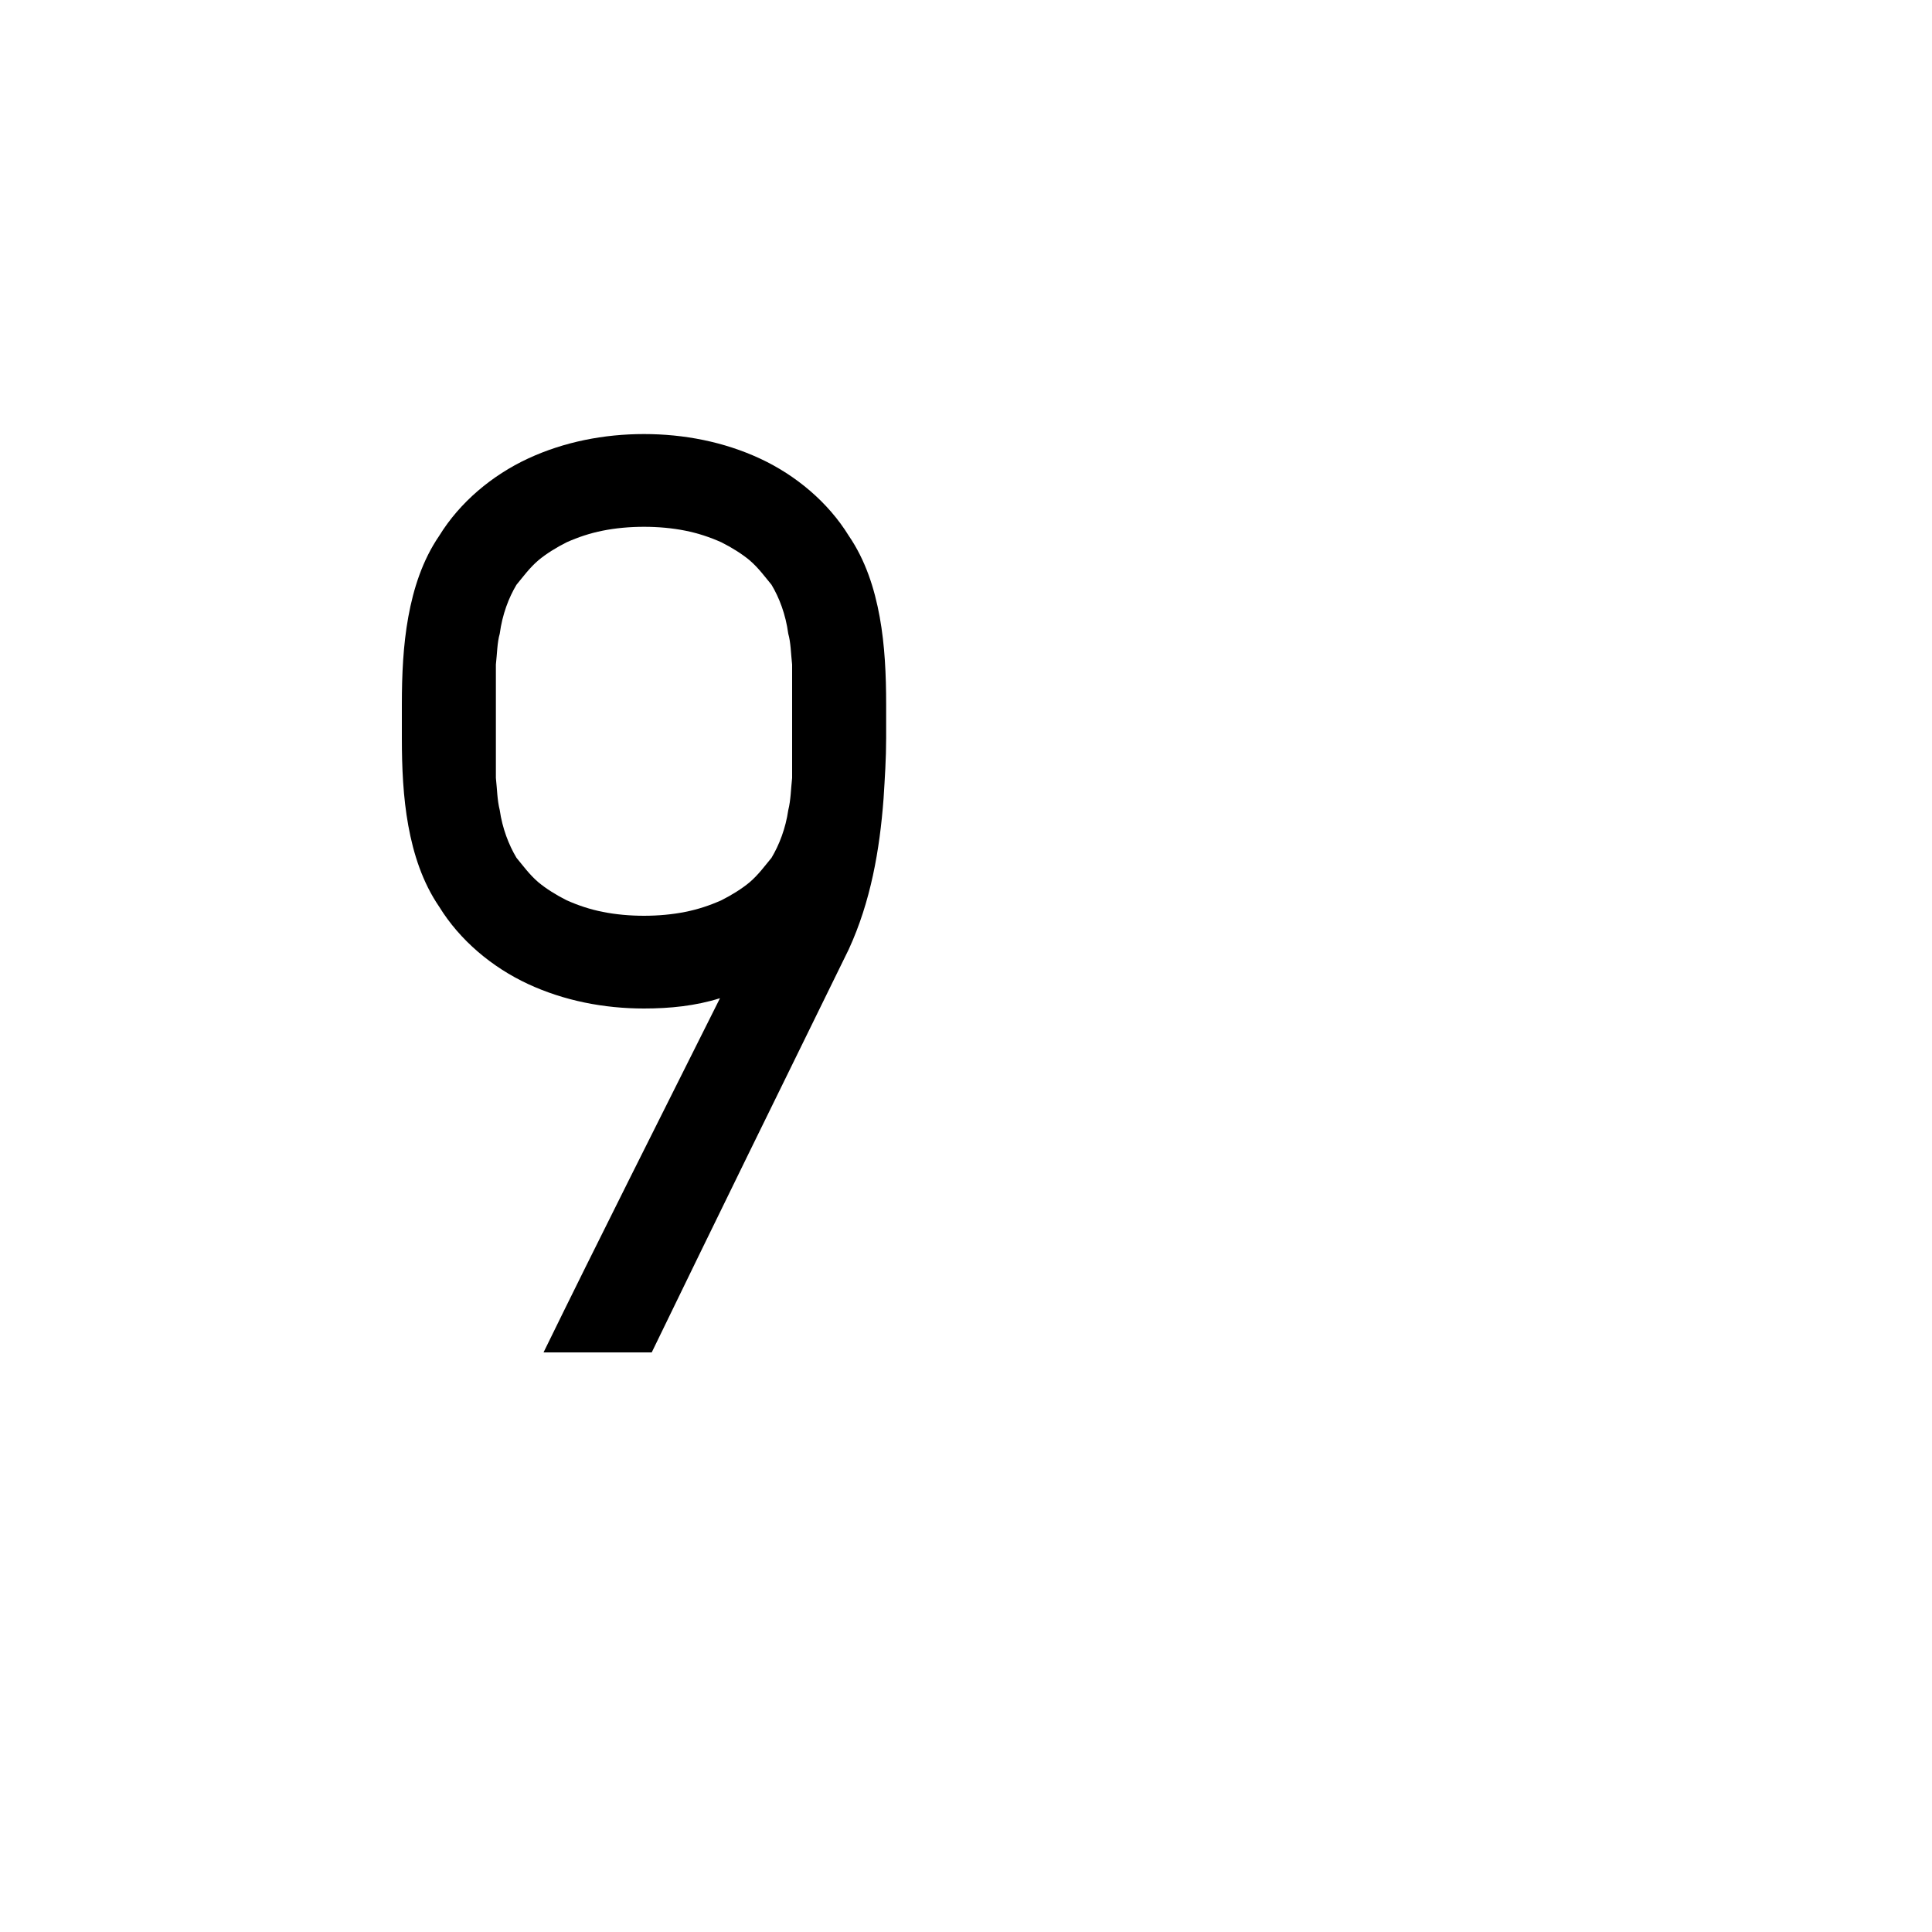
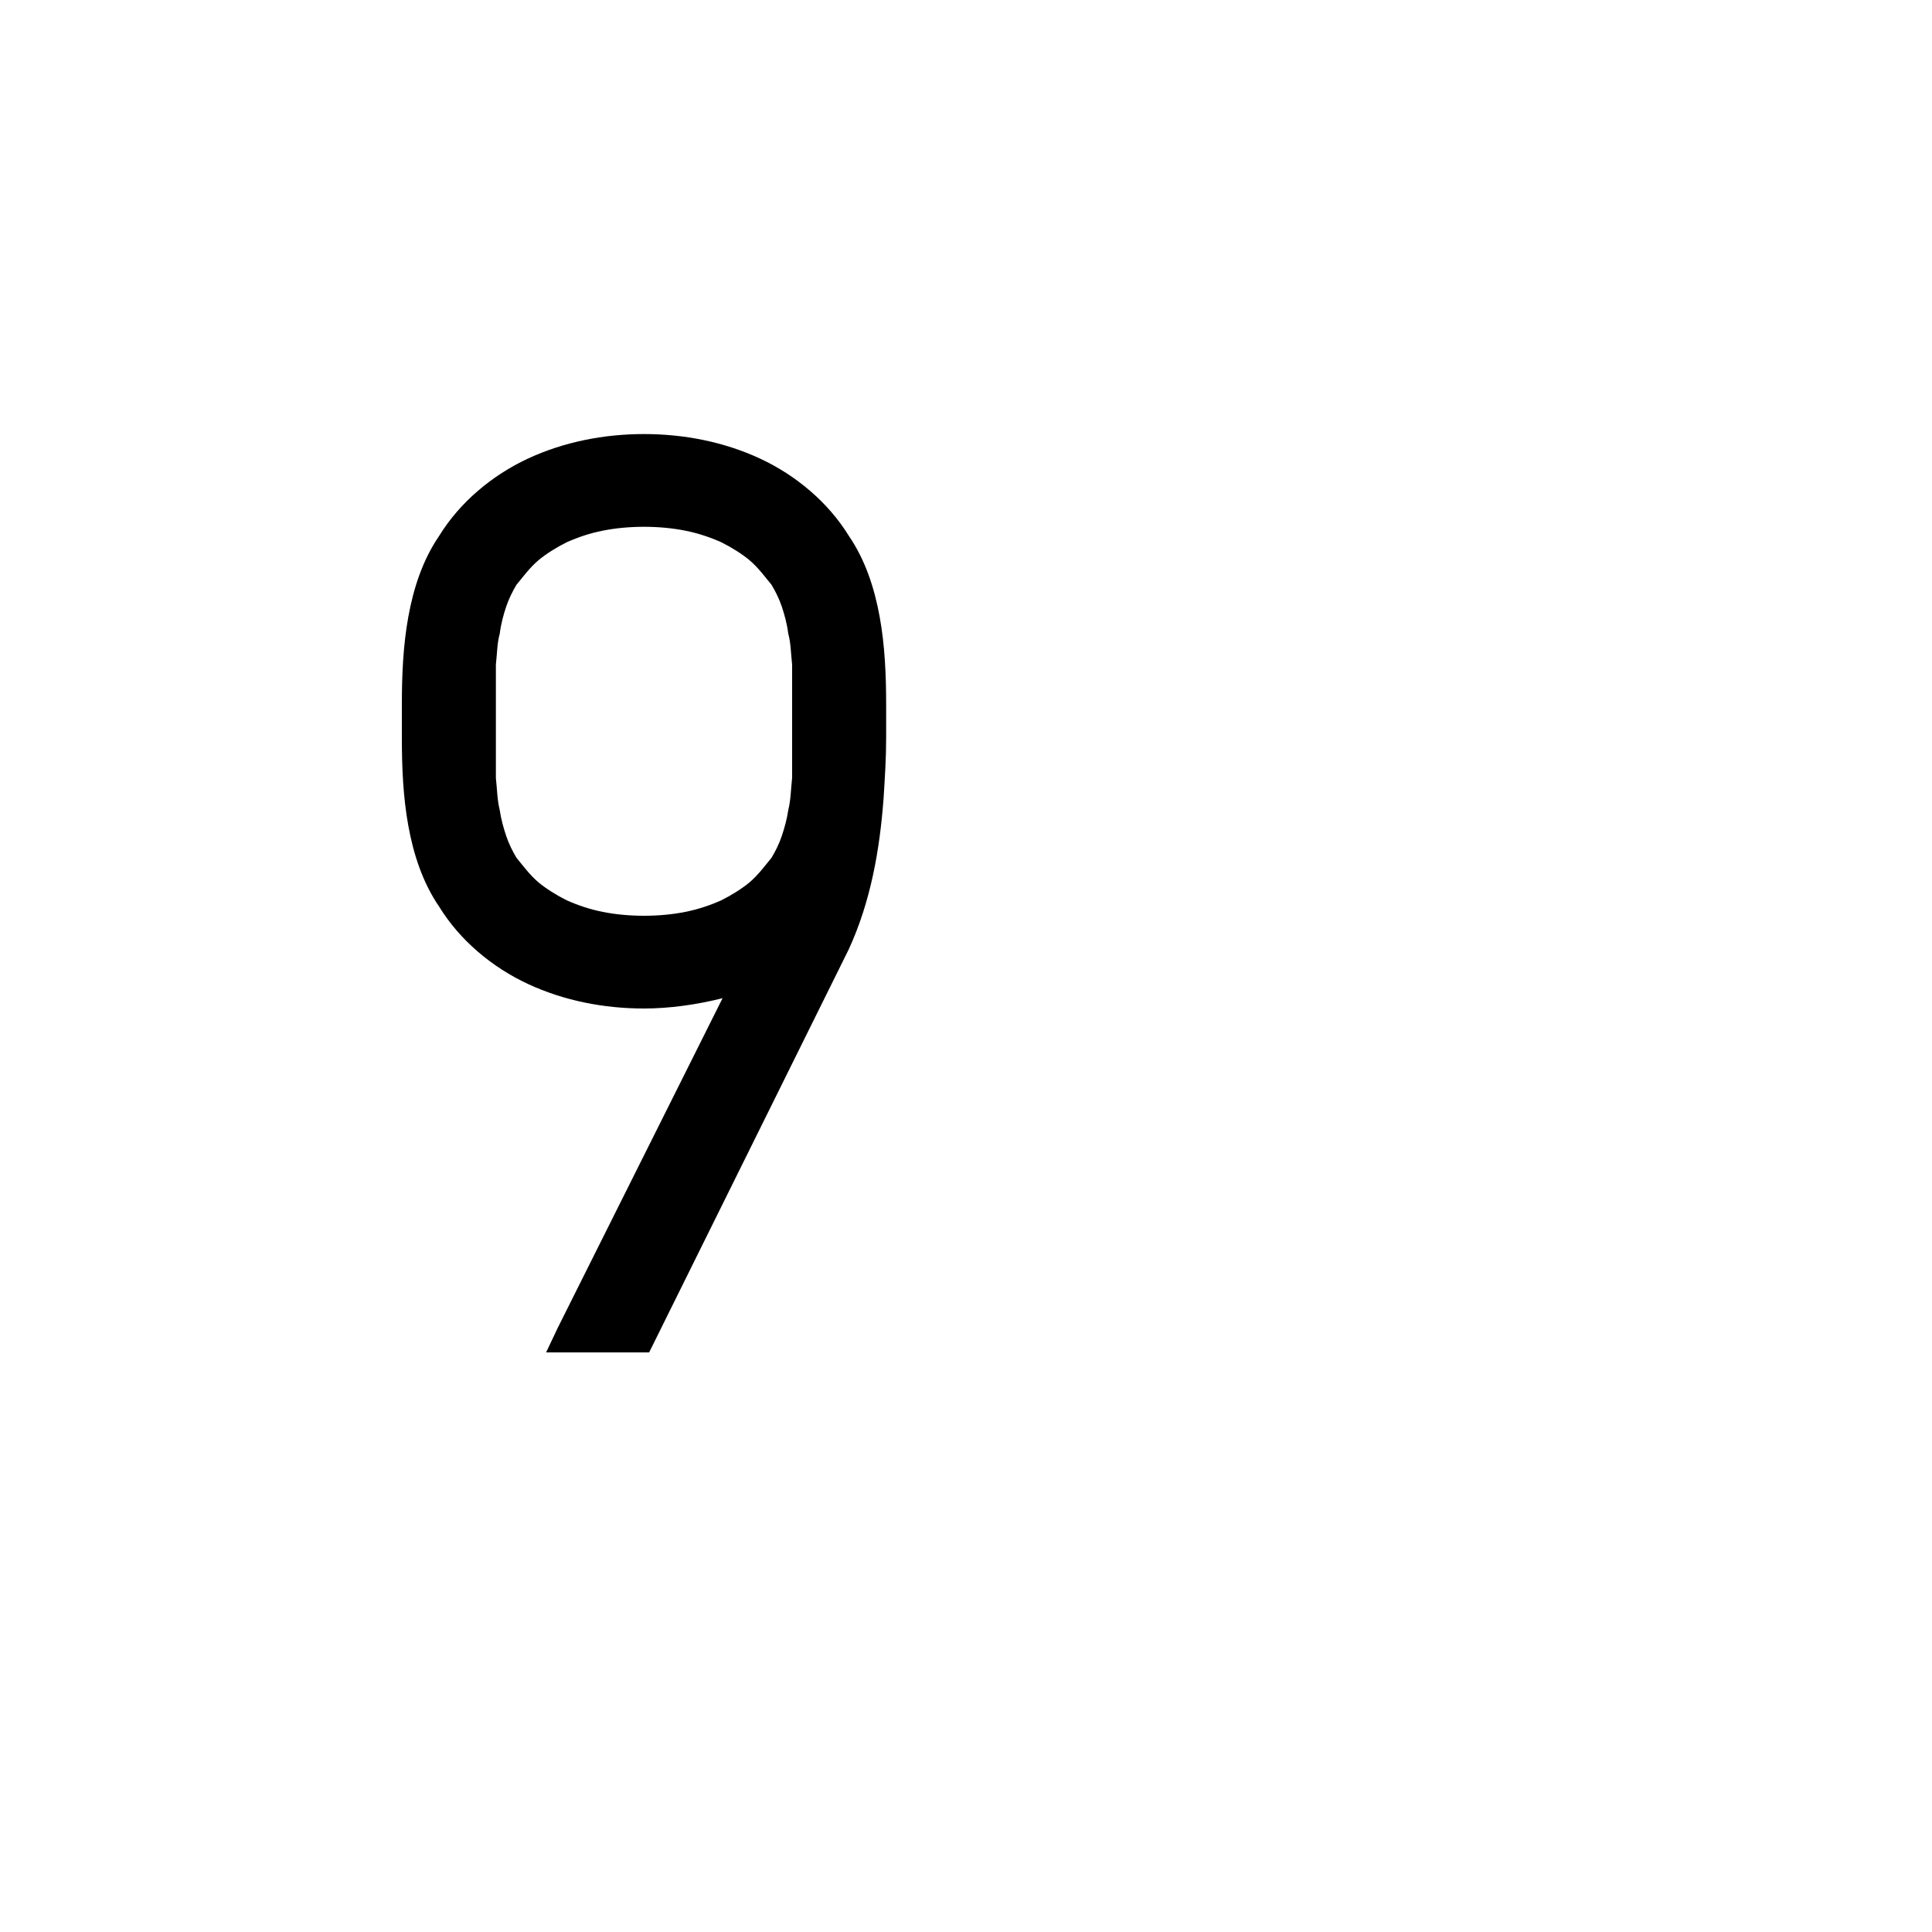
<svg xmlns="http://www.w3.org/2000/svg" viewBox="-0.25 -1.05 1.5 1.5">
-   <path d="M 0.309 -0.275 L 0.309 -0.275 C 0.29 -0.269  0.27 -0.267  0.25 -0.267 C 0.25 -0.267  0.25 -0.267  0.25 -0.267 C 0.219 -0.267  0.188 -0.273  0.16 -0.286 C 0.132 -0.299  0.107 -0.32  0.091 -0.346 C 0.078 -0.365  0.071 -0.387  0.067 -0.409 C 0.063 -0.431  0.062 -0.454  0.062 -0.477 L 0.062 -0.503 C 0.062 -0.526  0.063 -0.549  0.067 -0.571 C 0.071 -0.593  0.078 -0.615  0.091 -0.634 C 0.107 -0.66  0.132 -0.681  0.16 -0.694 C 0.188 -0.707  0.219 -0.713  0.25 -0.713 C 0.281 -0.713  0.312 -0.707  0.34 -0.694 C 0.368 -0.681  0.393 -0.66  0.409 -0.634 C 0.422 -0.615  0.429 -0.593  0.433 -0.571 C 0.437 -0.549  0.438 -0.526  0.438 -0.503 L 0.438 -0.477 C 0.438 -0.461  0.437 -0.446  0.436 -0.43 C 0.433 -0.39  0.426 -0.35  0.409 -0.313 C 0.355 -0.203  0.304 -0.099  0.256 -0 L 0.172 -0 C 0.215 -0.088  0.261 -0.179  0.309 -0.275 Z M 0.25 -0.339 C 0.25 -0.339  0.25 -0.339  0.25 -0.339 C 0.25 -0.339  0.25 -0.339  0.25 -0.339 C 0.261 -0.339  0.272 -0.34  0.282 -0.342 C 0.292 -0.344  0.301 -0.347  0.31 -0.351 C 0.318 -0.355  0.326 -0.36  0.332 -0.365 C 0.339 -0.371  0.344 -0.378  0.349 -0.384 C 0.355 -0.394  0.36 -0.407  0.362 -0.421 C 0.364 -0.429  0.364 -0.437  0.365 -0.446 C 0.365 -0.456  0.365 -0.466  0.365 -0.477 L 0.365 -0.503 C 0.365 -0.514  0.365 -0.524  0.365 -0.534 C 0.364 -0.543  0.364 -0.551  0.362 -0.558 C 0.36 -0.573  0.355 -0.586  0.349 -0.596 C 0.349 -0.596  0.349 -0.596  0.349 -0.596 C 0.344 -0.602  0.339 -0.609  0.332 -0.615 C 0.326 -0.62  0.318 -0.625  0.31 -0.629 C 0.301 -0.633  0.292 -0.636  0.282 -0.638 C 0.272 -0.64  0.261 -0.641  0.25 -0.641 C 0.25 -0.641  0.25 -0.641  0.25 -0.641 C 0.25 -0.641  0.25 -0.641  0.25 -0.641 C 0.25 -0.641  0.25 -0.641  0.25 -0.641 C 0.25 -0.641  0.25 -0.641  0.25 -0.641 C 0.239 -0.641  0.228 -0.64  0.218 -0.638 C 0.208 -0.636  0.199 -0.633  0.19 -0.629 C 0.182 -0.625  0.174 -0.62  0.168 -0.615 C 0.161 -0.609  0.156 -0.602  0.151 -0.596 C 0.145 -0.586  0.14 -0.573  0.138 -0.558 C 0.136 -0.551  0.136 -0.543  0.135 -0.534 C 0.135 -0.524  0.135 -0.514  0.135 -0.503 L 0.135 -0.477 C 0.135 -0.466  0.135 -0.456  0.135 -0.446 C 0.136 -0.437  0.136 -0.429  0.138 -0.421 C 0.14 -0.407  0.145 -0.394  0.151 -0.384 C 0.156 -0.378  0.161 -0.371  0.168 -0.365 C 0.174 -0.36  0.182 -0.355  0.19 -0.351 C 0.199 -0.347  0.208 -0.344  0.218 -0.342 C 0.228 -0.34  0.239 -0.339  0.25 -0.339 C 0.25 -0.339  0.25 -0.339  0.25 -0.339 C 0.25 -0.339  0.25 -0.339  0.25 -0.339 Z" fill="black" />
+   <path d="M 0.174 -0 L 0.183 -0.019 L 0.311 -0.275 L 0.311 -0.275 C 0.291 -0.27  0.27 -0.267  0.25 -0.267 C 0.219 -0.267  0.188 -0.273  0.16 -0.286 C 0.132 -0.299  0.107 -0.32  0.091 -0.346 C 0.078 -0.365  0.071 -0.387  0.067 -0.409 C 0.063 -0.431  0.062 -0.454  0.062 -0.477 L 0.062 -0.503 C 0.062 -0.526  0.063 -0.549  0.067 -0.571 C 0.071 -0.593  0.078 -0.615  0.091 -0.634 C 0.107 -0.66  0.132 -0.681  0.16 -0.694 C 0.188 -0.707  0.219 -0.713  0.25 -0.713 C 0.281 -0.713  0.312 -0.707  0.34 -0.694 C 0.368 -0.681  0.393 -0.66  0.409 -0.634 C 0.422 -0.615  0.429 -0.593  0.433 -0.571 C 0.437 -0.549  0.438 -0.526  0.438 -0.503 L 0.438 -0.477 C 0.438 -0.461  0.437 -0.446  0.436 -0.43 C 0.433 -0.39  0.426 -0.35  0.409 -0.313 L 0.254 0 L 0.174 -0 Z M 0.25 -0.339 C 0.261 -0.339  0.272 -0.34  0.282 -0.342 C 0.292 -0.344  0.301 -0.347  0.31 -0.351 C 0.318 -0.355  0.326 -0.36  0.332 -0.365 C 0.339 -0.371  0.344 -0.378  0.349 -0.384 C 0.352 -0.389  0.355 -0.395  0.357 -0.401 C 0.359 -0.407  0.361 -0.414  0.362 -0.421 C 0.364 -0.429  0.364 -0.437  0.365 -0.446 C 0.365 -0.456  0.365 -0.466  0.365 -0.477 L 0.365 -0.503 C 0.365 -0.514  0.365 -0.524  0.365 -0.534 C 0.364 -0.543  0.364 -0.551  0.362 -0.558 C 0.361 -0.566  0.359 -0.573  0.357 -0.579 C 0.355 -0.585  0.352 -0.591  0.349 -0.596 C 0.349 -0.596  0.349 -0.596  0.349 -0.596 L 0.349 -0.596 C 0.349 -0.596  0.349 -0.596  0.349 -0.596 C 0.344 -0.602  0.339 -0.609  0.332 -0.615 C 0.326 -0.62  0.318 -0.625  0.31 -0.629 C 0.301 -0.633  0.292 -0.636  0.282 -0.638 C 0.272 -0.64  0.261 -0.641  0.25 -0.641 C 0.239 -0.641  0.228 -0.64  0.218 -0.638 C 0.208 -0.636  0.199 -0.633  0.19 -0.629 C 0.182 -0.625  0.174 -0.62  0.168 -0.615 C 0.161 -0.609  0.156 -0.602  0.151 -0.596 C 0.148 -0.591  0.145 -0.585  0.143 -0.579 C 0.141 -0.573  0.139 -0.566  0.138 -0.558 C 0.136 -0.551  0.136 -0.543  0.135 -0.534 C 0.135 -0.524  0.135 -0.514  0.135 -0.503 L 0.135 -0.477 C 0.135 -0.466  0.135 -0.456  0.135 -0.446 C 0.136 -0.437  0.136 -0.429  0.138 -0.421 C 0.139 -0.414  0.141 -0.407  0.143 -0.401 C 0.145 -0.395  0.148 -0.389  0.151 -0.384 C 0.156 -0.378  0.161 -0.371  0.168 -0.365 C 0.174 -0.36  0.182 -0.355  0.19 -0.351 C 0.199 -0.347  0.208 -0.344  0.218 -0.342 C 0.228 -0.34  0.239 -0.339  0.25 -0.339 Z" fill="black" />
</svg>
